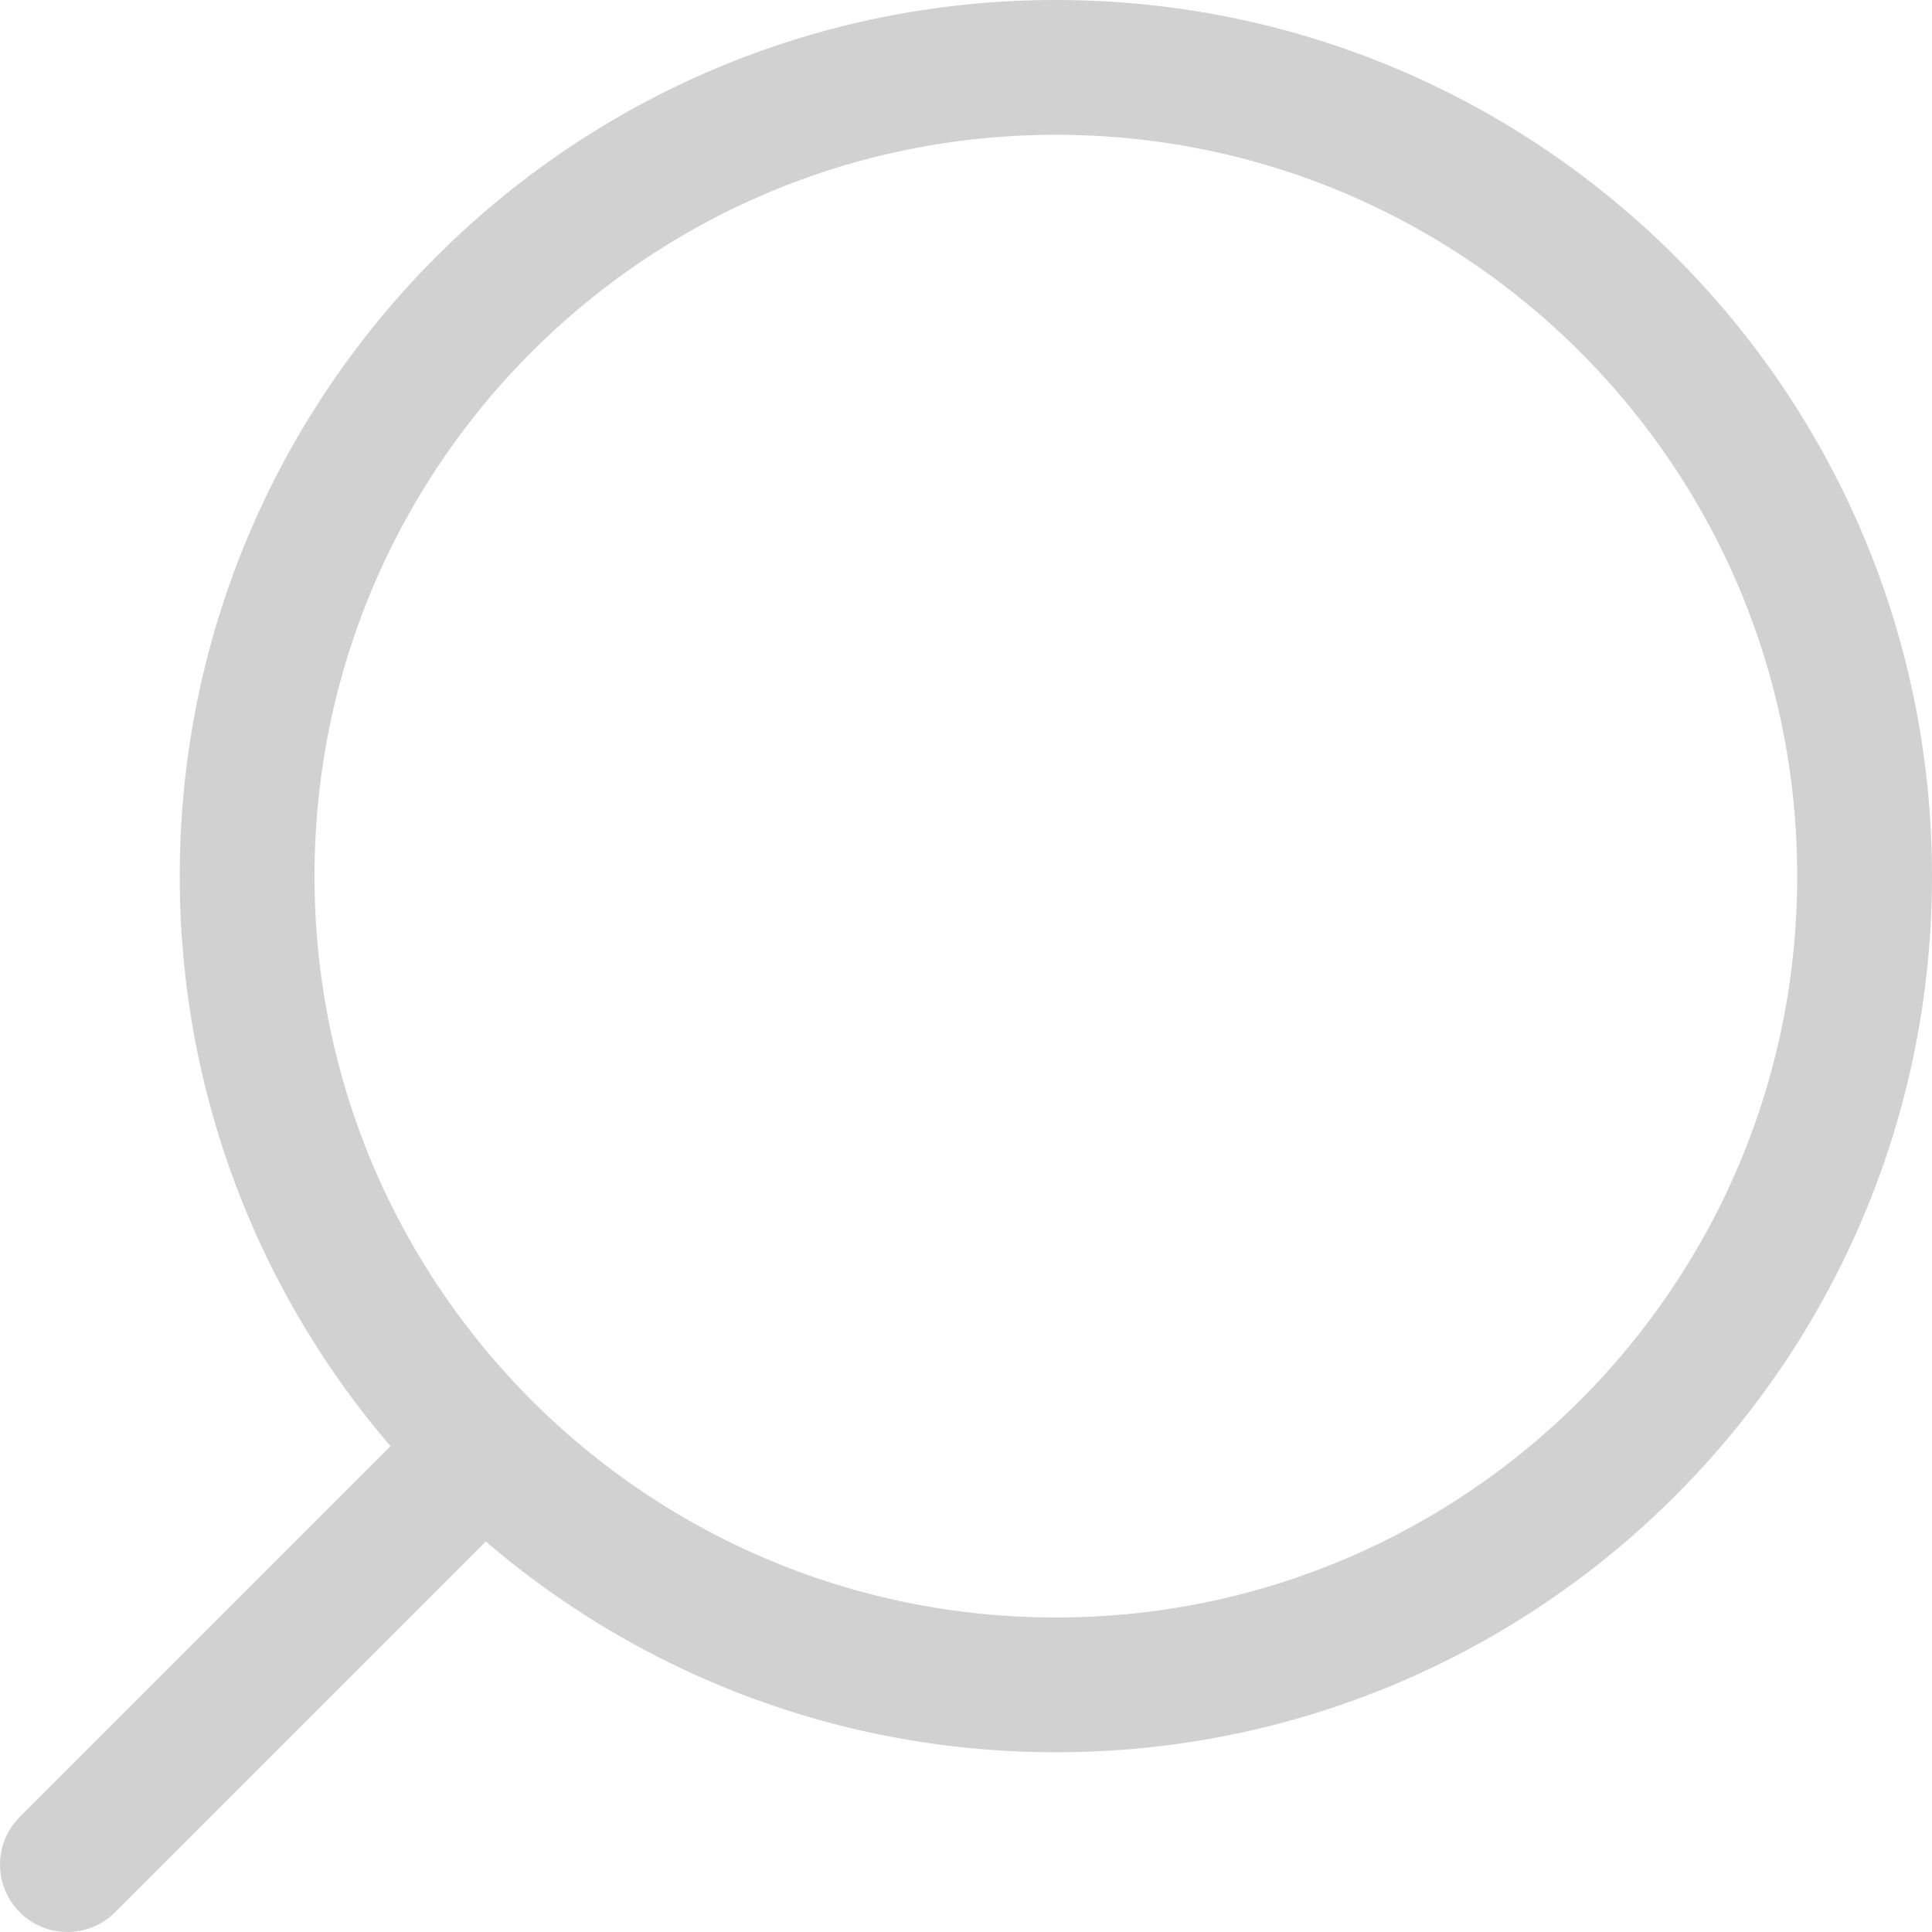
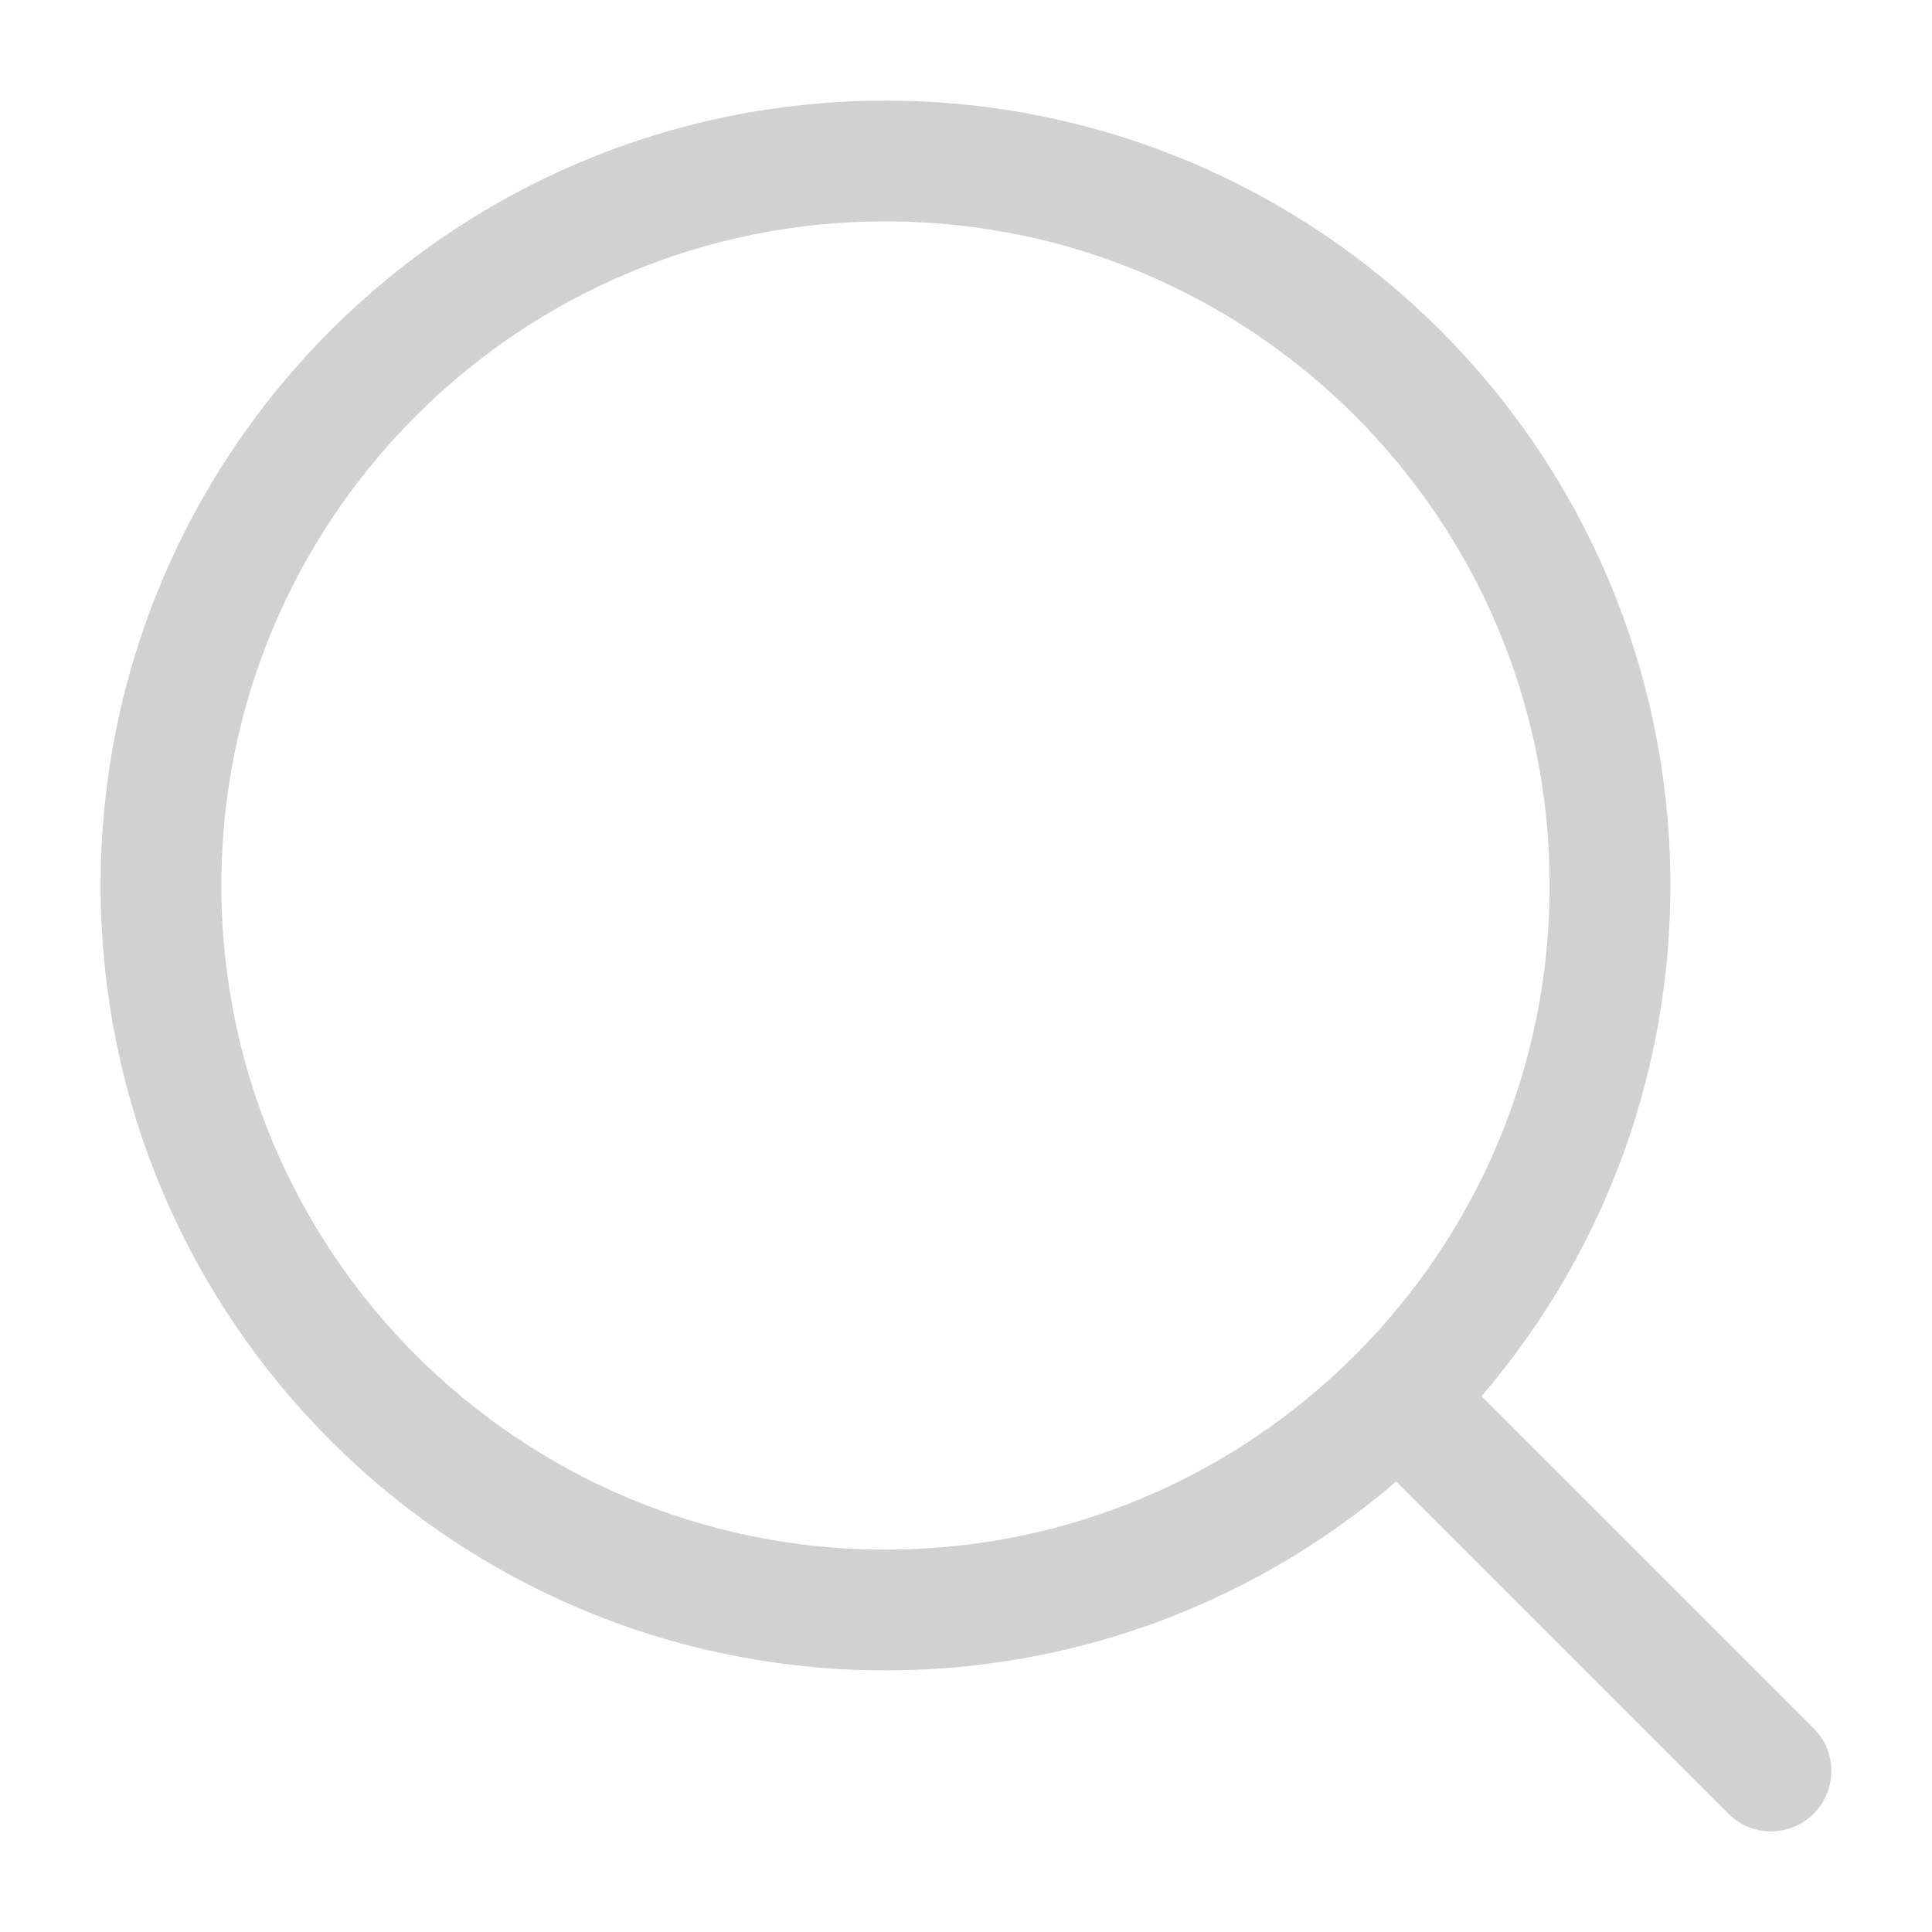
- <svg xmlns="http://www.w3.org/2000/svg" preserveAspectRatio="none" overflow="visible" style="display: block;" width="21.5" height="21.5" viewBox="0 0 21.5 21.5" fill="none">
-   <g id="elements">
-     <path id="Vector" d="M5.25 16.25L0.75 20.75" stroke-width="1.5" stroke-linecap="round" stroke-linejoin="round" stroke="#D1D1D1" />
-     <path id="Vector_2" d="M2.75 9.75C2.75 4.779 6.779 0.75 11.75 0.75C16.721 0.75 20.75 4.779 20.75 9.75C20.75 14.721 16.721 18.75 11.75 18.75C6.779 18.75 2.75 14.721 2.75 9.75Z" stroke-width="1.5" stroke-linejoin="round" stroke="#D1D1D1" />
-   </g>
+ <svg xmlns="http://www.w3.org/2000/svg" width="24" height="24" viewBox="0 0 24 24" fill="none">
+   <path d="M17.5 17.5L22 22" stroke-width="1.5" stroke-linecap="round" stroke-linejoin="round" stroke="#D1D1D1" />
+   <path d="M20 11C20 6.029 15.971 2 11 2C6.029 2 2 6.029 2 11C2 15.971 6.029 20 11 20C15.971 20 20 15.971 20 11Z" stroke-width="1.5" stroke-linejoin="round" stroke="#D1D1D1" />
</svg>
